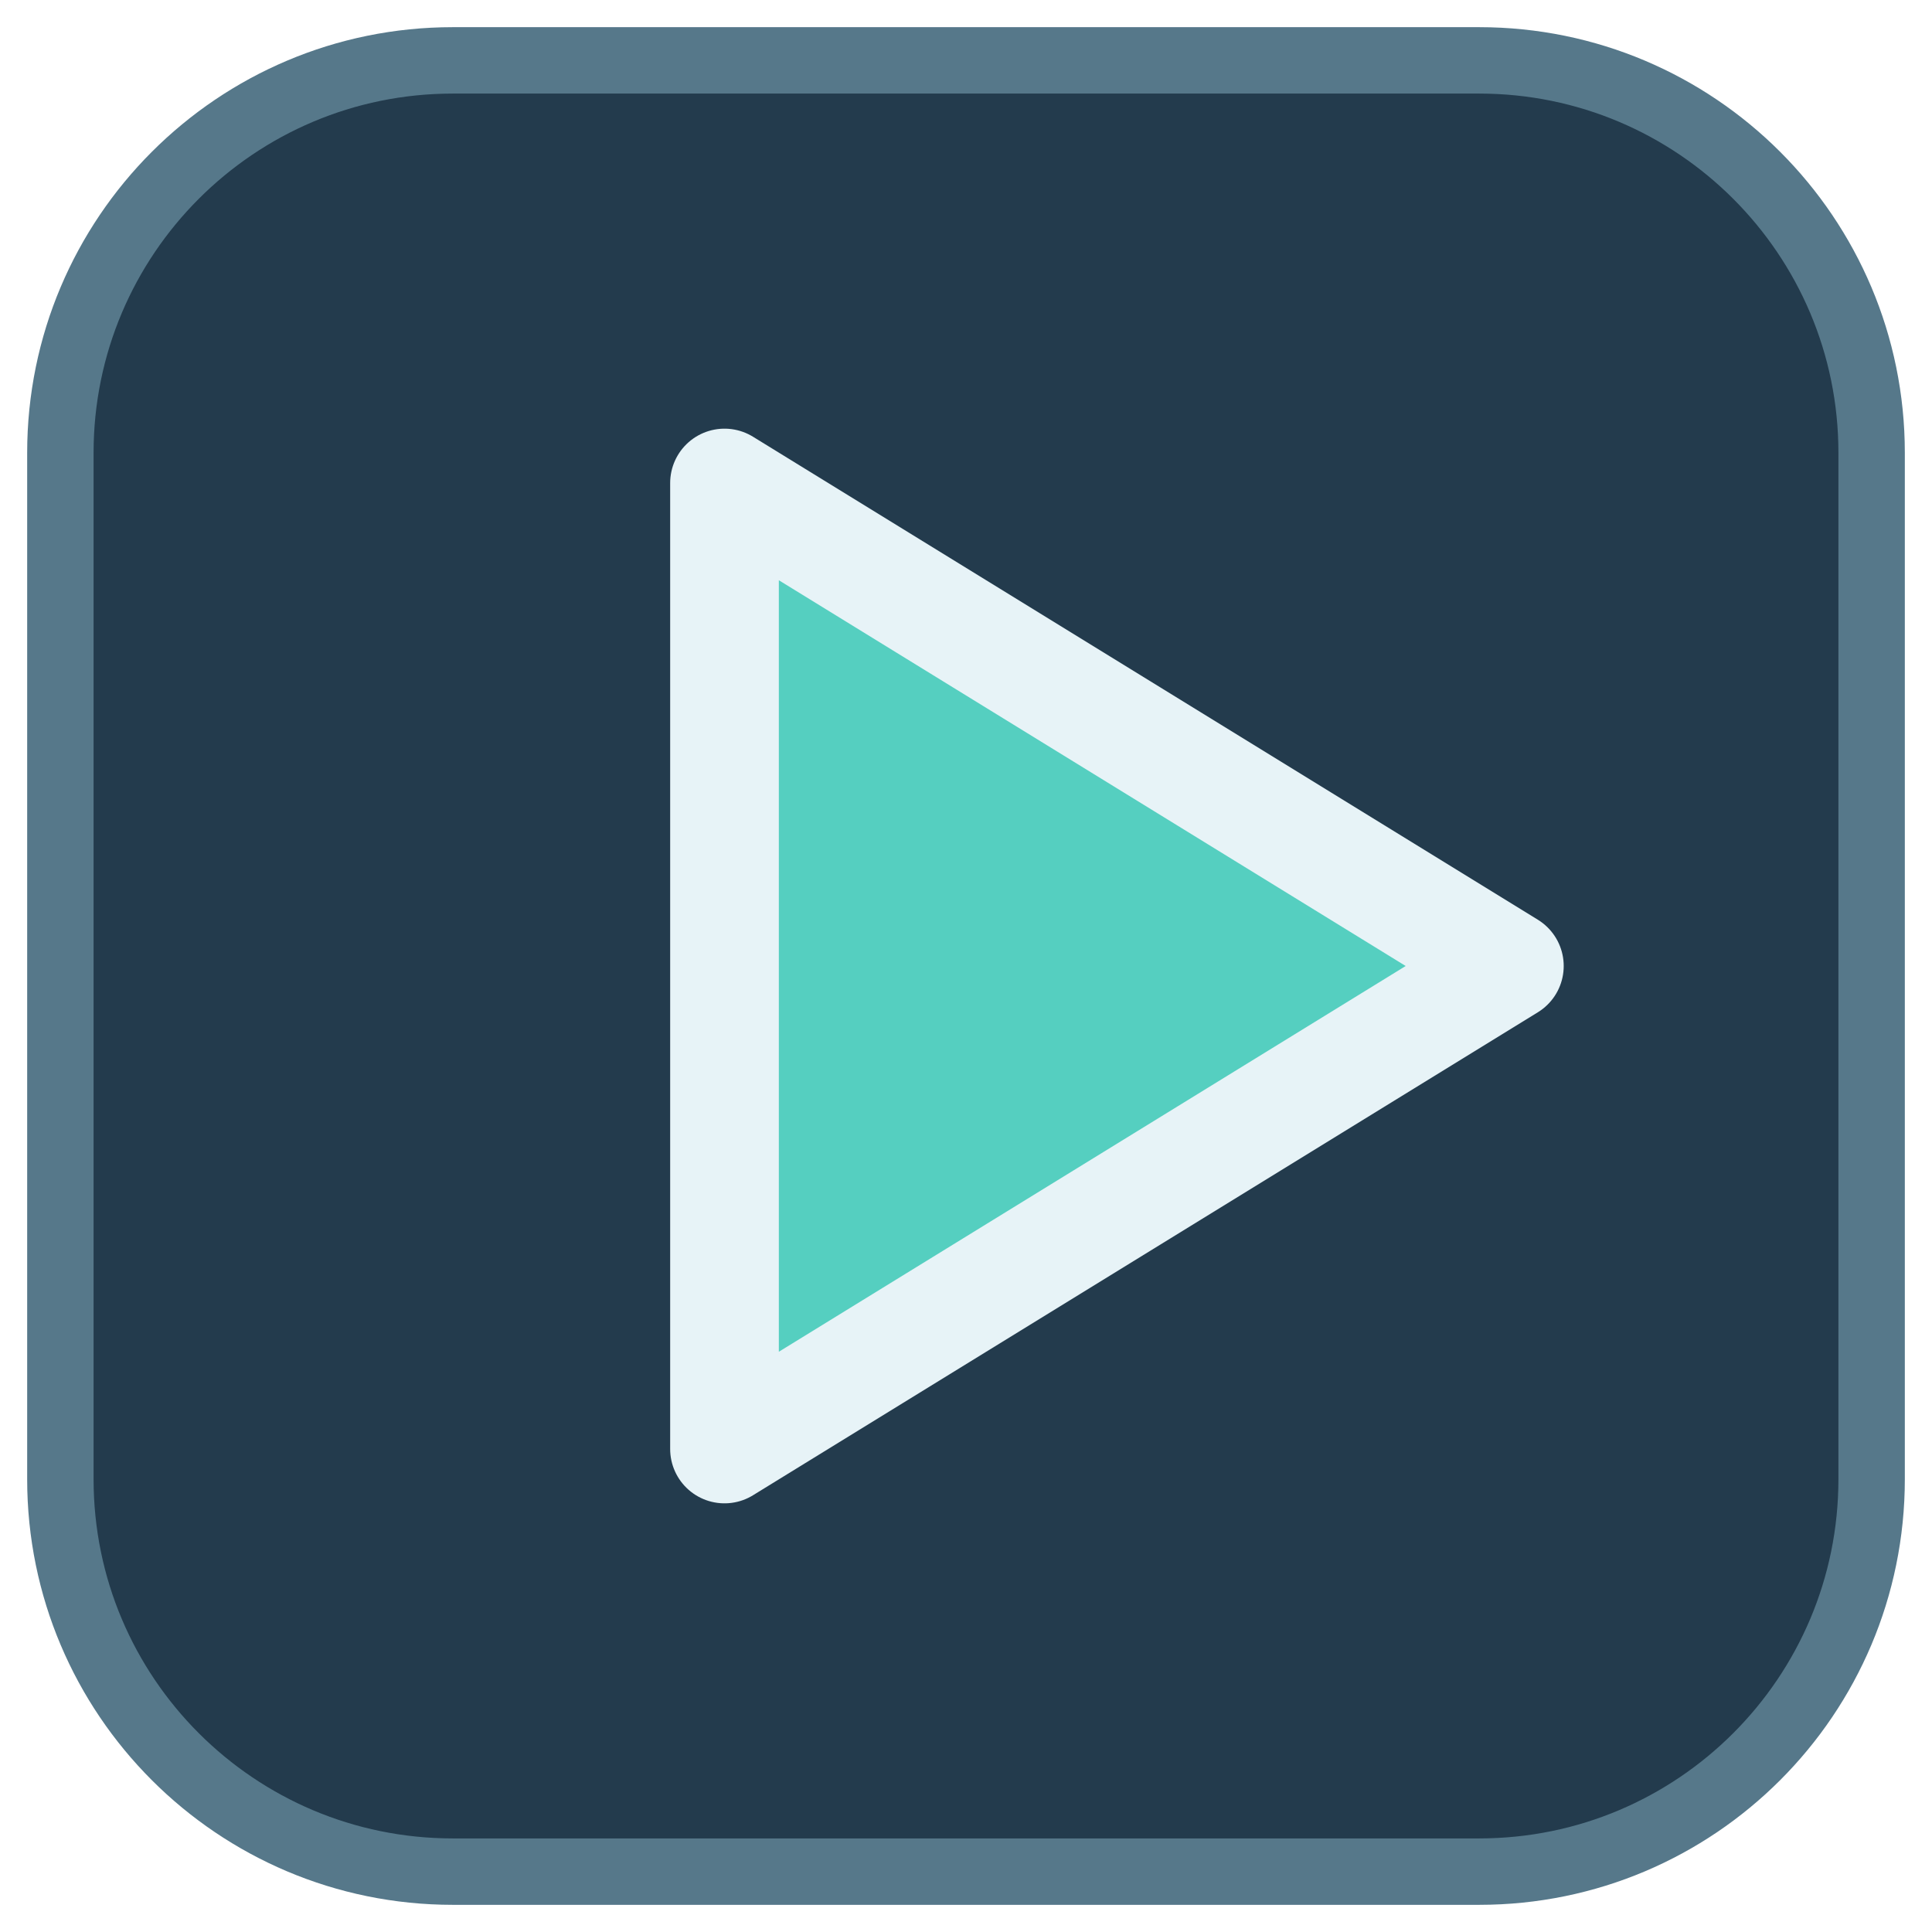
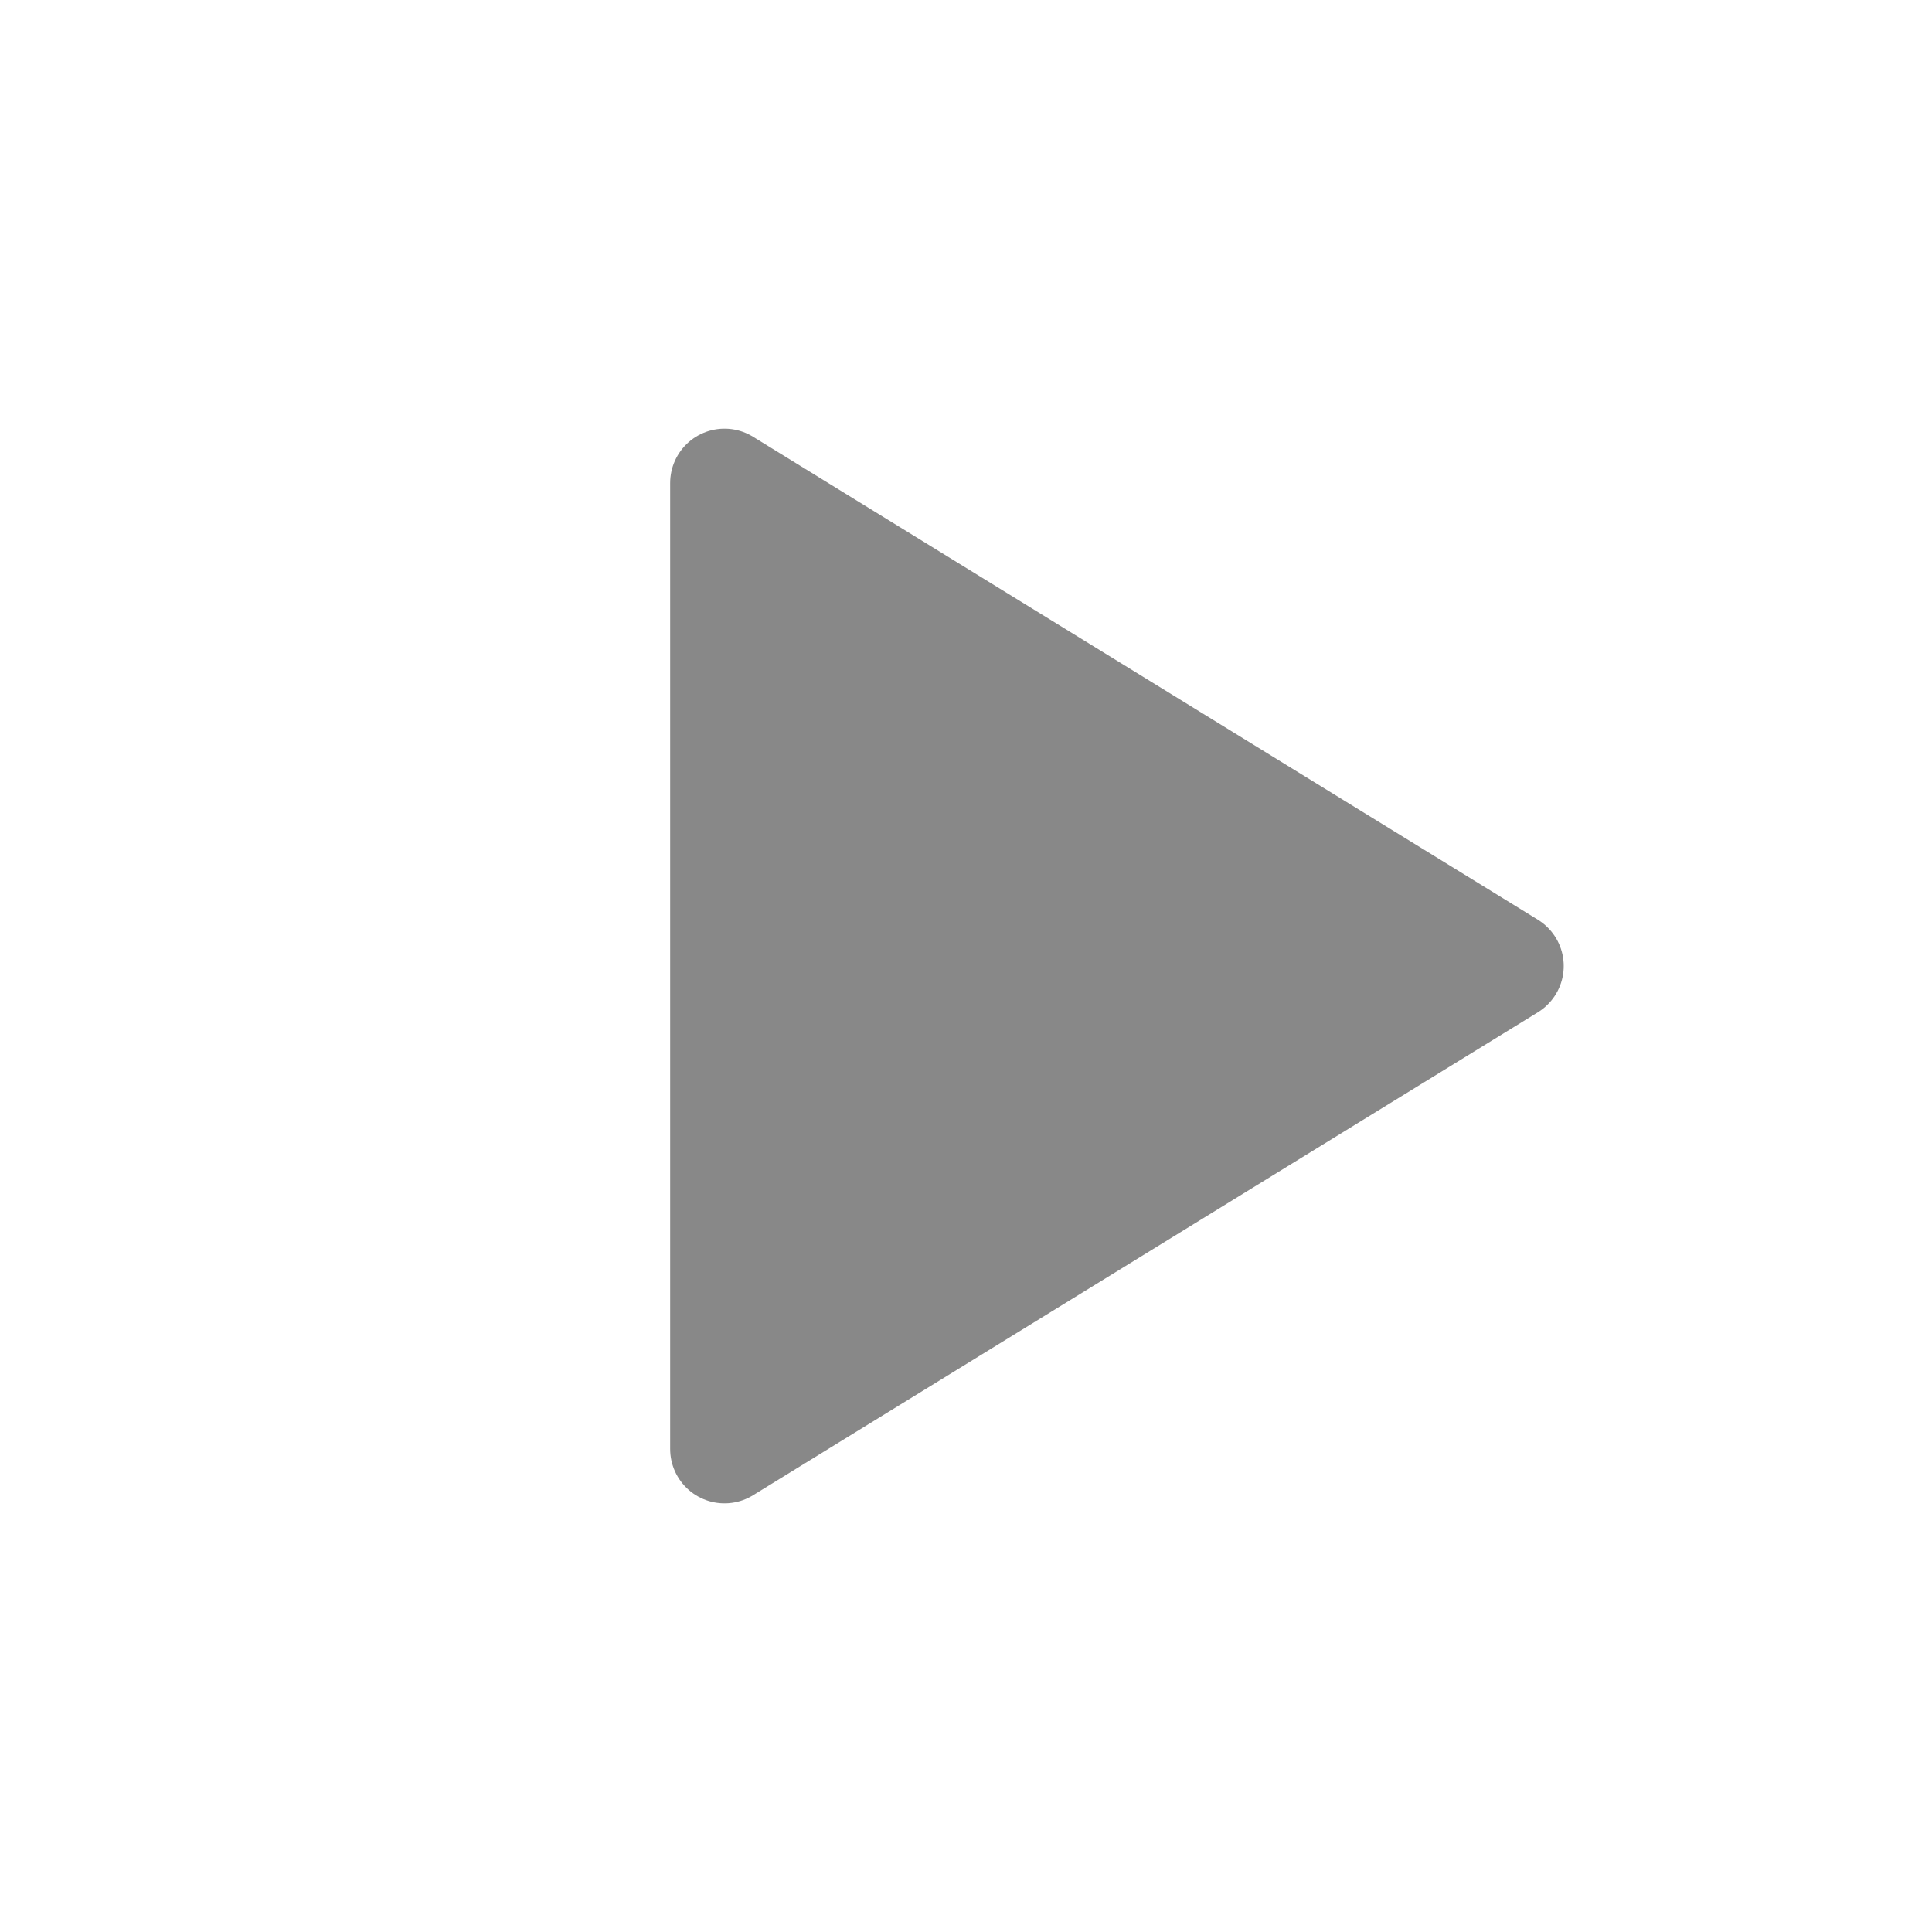
<svg xmlns="http://www.w3.org/2000/svg" width="32" height="32" viewBox="0 0 32 32" role="img">
-   <rect x="1" y="1" width="30" height="30" rx="6.5" fill="#233B4D" stroke="#56788A" stroke-width="1.1" />
-   <path d="M12 8L25 16L12 24Z" fill="#55CFC0" stroke="#E7F3F7" stroke-width="1.8" stroke-linejoin="round" />
+   <path d="M12 8L25 16L12 24Z" fill="#888888" stroke="#888888" stroke-width="1.8" stroke-linejoin="round" />
</svg>
